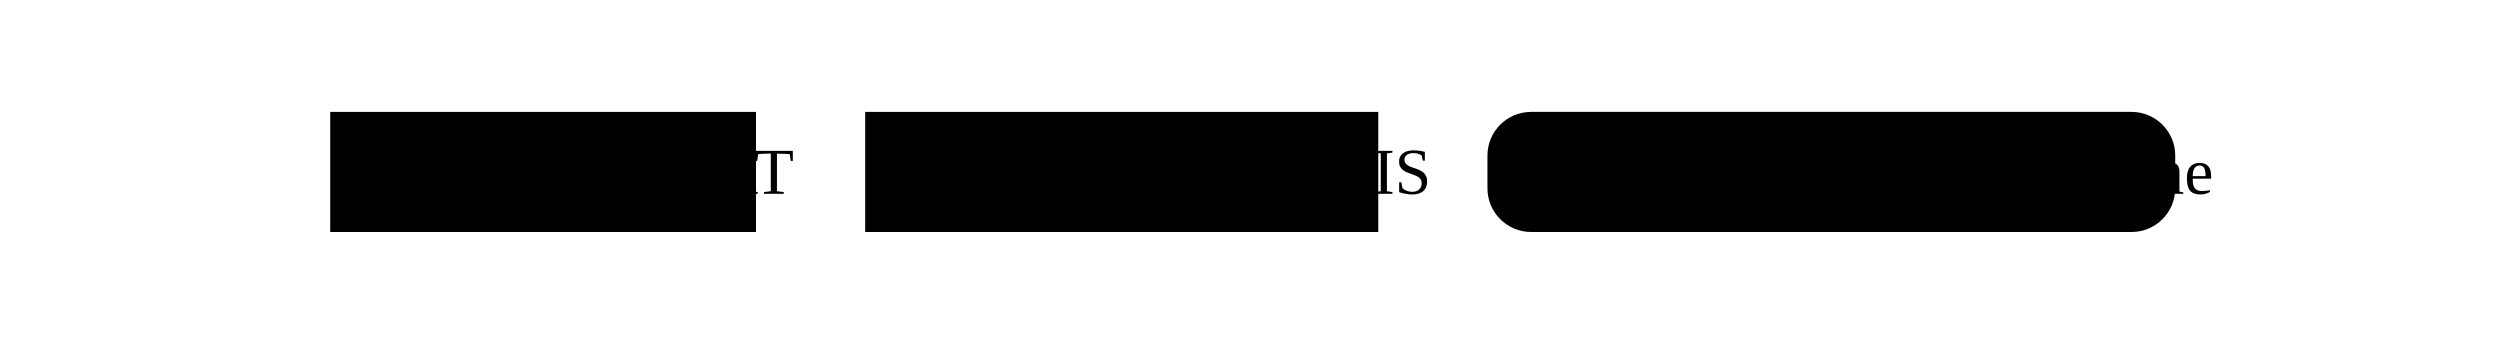
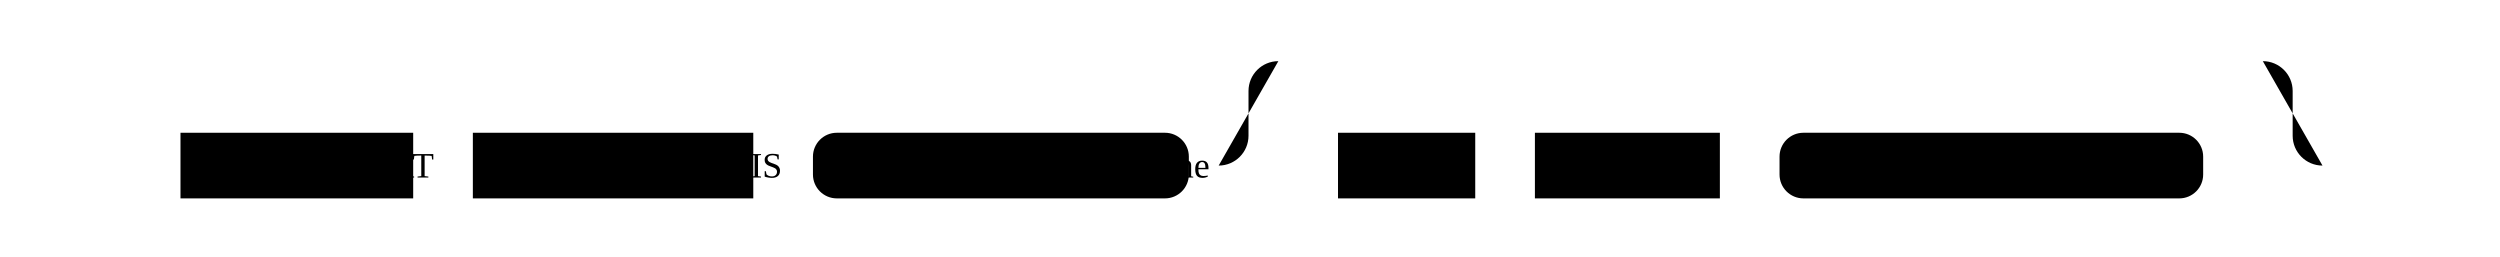
- <svg xmlns="http://www.w3.org/2000/svg" class="railroad-diagram" width="458" height="62" viewBox="0 0 458 62">
+ <svg xmlns="http://www.w3.org/2000/svg" class="railroad-diagram" width="838" height="86" viewBox="0 0 838 86">
  <g transform="translate(.5 .5)">
-     <path d="M 20 21 v 20 m 0 -10 h 20.5" />
+     <path d="M 20 45 v 20 m 0 -10 h 20.5" />
    <g>
-       <path d="M40 31h0" />
-       <path d="M418 31h0" />
-       <path d="M40 31h20" />
+       <path d="M40 55h0" />
+       <path d="M798 55h0" />
+       <path d="M40 55h20" />
      <g>
-         <path d="M60 31h0" />
-         <path d="M398 31h0" />
+         <path d="M60 55h0" />
+         <path d="M778 55h0" />
        <g class="terminal">
-           <path d="M60 31h0" />
-           <path d="M138 31h0" />
-           <rect x="60" y="20" width="78" height="22" rx="0" ry="0" />
-           <text x="99" y="35">EXPORT</text>
+           <path d="M60 55h0" />
+           <path d="M138 55h0" />
+           <rect x="60" y="44" width="78" height="22" rx="0" ry="0" />
+           <text x="99" y="59">EXPORT</text>
        </g>
-         <path d="M138 31h10" />
-         <path d="M148 31h10" />
+         <path d="M138 55h10" />
+         <path d="M148 55h10" />
        <g class="terminal">
-           <path d="M158 31h0" />
-           <path d="M252 31h0" />
-           <rect x="158" y="20" width="94" height="22" rx="0" ry="0" />
-           <text x="205" y="35">SYNOPSIS</text>
+           <path d="M158 55h0" />
+           <path d="M252 55h0" />
+           <rect x="158" y="44" width="94" height="22" rx="0" ry="0" />
+           <text x="205" y="59">SYNOPSIS</text>
        </g>
-         <path d="M252 31h10" />
-         <path d="M262 31h10" />
+         <path d="M252 55h10" />
+         <path d="M262 55h10" />
        <g class="non-terminal">
-           <path d="M272 31h0" />
-           <path d="M398 31h0" />
-           <rect x="272" y="20" width="126" height="22" rx="8" ry="8" />
-           <text x="335" y="35">synopsisName</text>
+           <path d="M272 55h0" />
+           <path d="M398 55h0" />
+           <rect x="272" y="44" width="126" height="22" rx="8" ry="8" />
+           <text x="335" y="59">synopsisName</text>
+         </g>
+         <path d="M398 55h10" />
+         <g>
+           <path d="M408 55h0" />
+           <path d="M778 55h0" />
+           <path d="M408 55a10 10 0 0 0 10 -10v-15a10 10 0 0 1 10 -10" />
+           <g>
+             <path d="M428 20h330" />
+           </g>
+           <path d="M758 20a10 10 0 0 1 10 10v15a10 10 0 0 0 10 10" />
+           <path d="M408 55h20" />
+           <g>
+             <path d="M428 55h0" />
+             <path d="M758 55h0" />
+             <path d="M428 55h20" />
+             <g>
+               <path d="M448 55h0" />
+               <path d="M738 55h0" />
+               <g class="terminal">
+                 <path d="M448 55h0" />
+                 <path d="M494 55h0" />
+                 <rect x="448" y="44" width="46" height="22" rx="0" ry="0" />
+                 <text x="471" y="59">TO</text>
+               </g>
+               <path d="M494 55h10" />
+               <path d="M504 55h10" />
+               <g class="terminal">
+                 <path d="M514 55h0" />
+                 <path d="M576 55h0" />
+                 <rect x="514" y="44" width="62" height="22" rx="0" ry="0" />
+                 <text x="545" y="59">FILE</text>
+               </g>
+               <path d="M576 55h10" />
+               <path d="M586 55h10" />
+               <g class="non-terminal">
+                 <path d="M596 55h0" />
+                 <path d="M738 55h0" />
+                 <rect x="596" y="44" width="142" height="22" rx="8" ry="8" />
+                 <text x="667" y="59">exportFilePath</text>
+               </g>
+             </g>
+             <path d="M738 55h20" />
+           </g>
+           <path d="M758 55h20" />
        </g>
      </g>
-       <path d="M398 31h20" />
+       <path d="M778 55h20" />
    </g>
-     <path d="M 418 31 h 20 m 0 -10 v 20" />
+     <path d="M 798 55 h 20 m 0 -10 v 20" />
  </g>
</svg>
